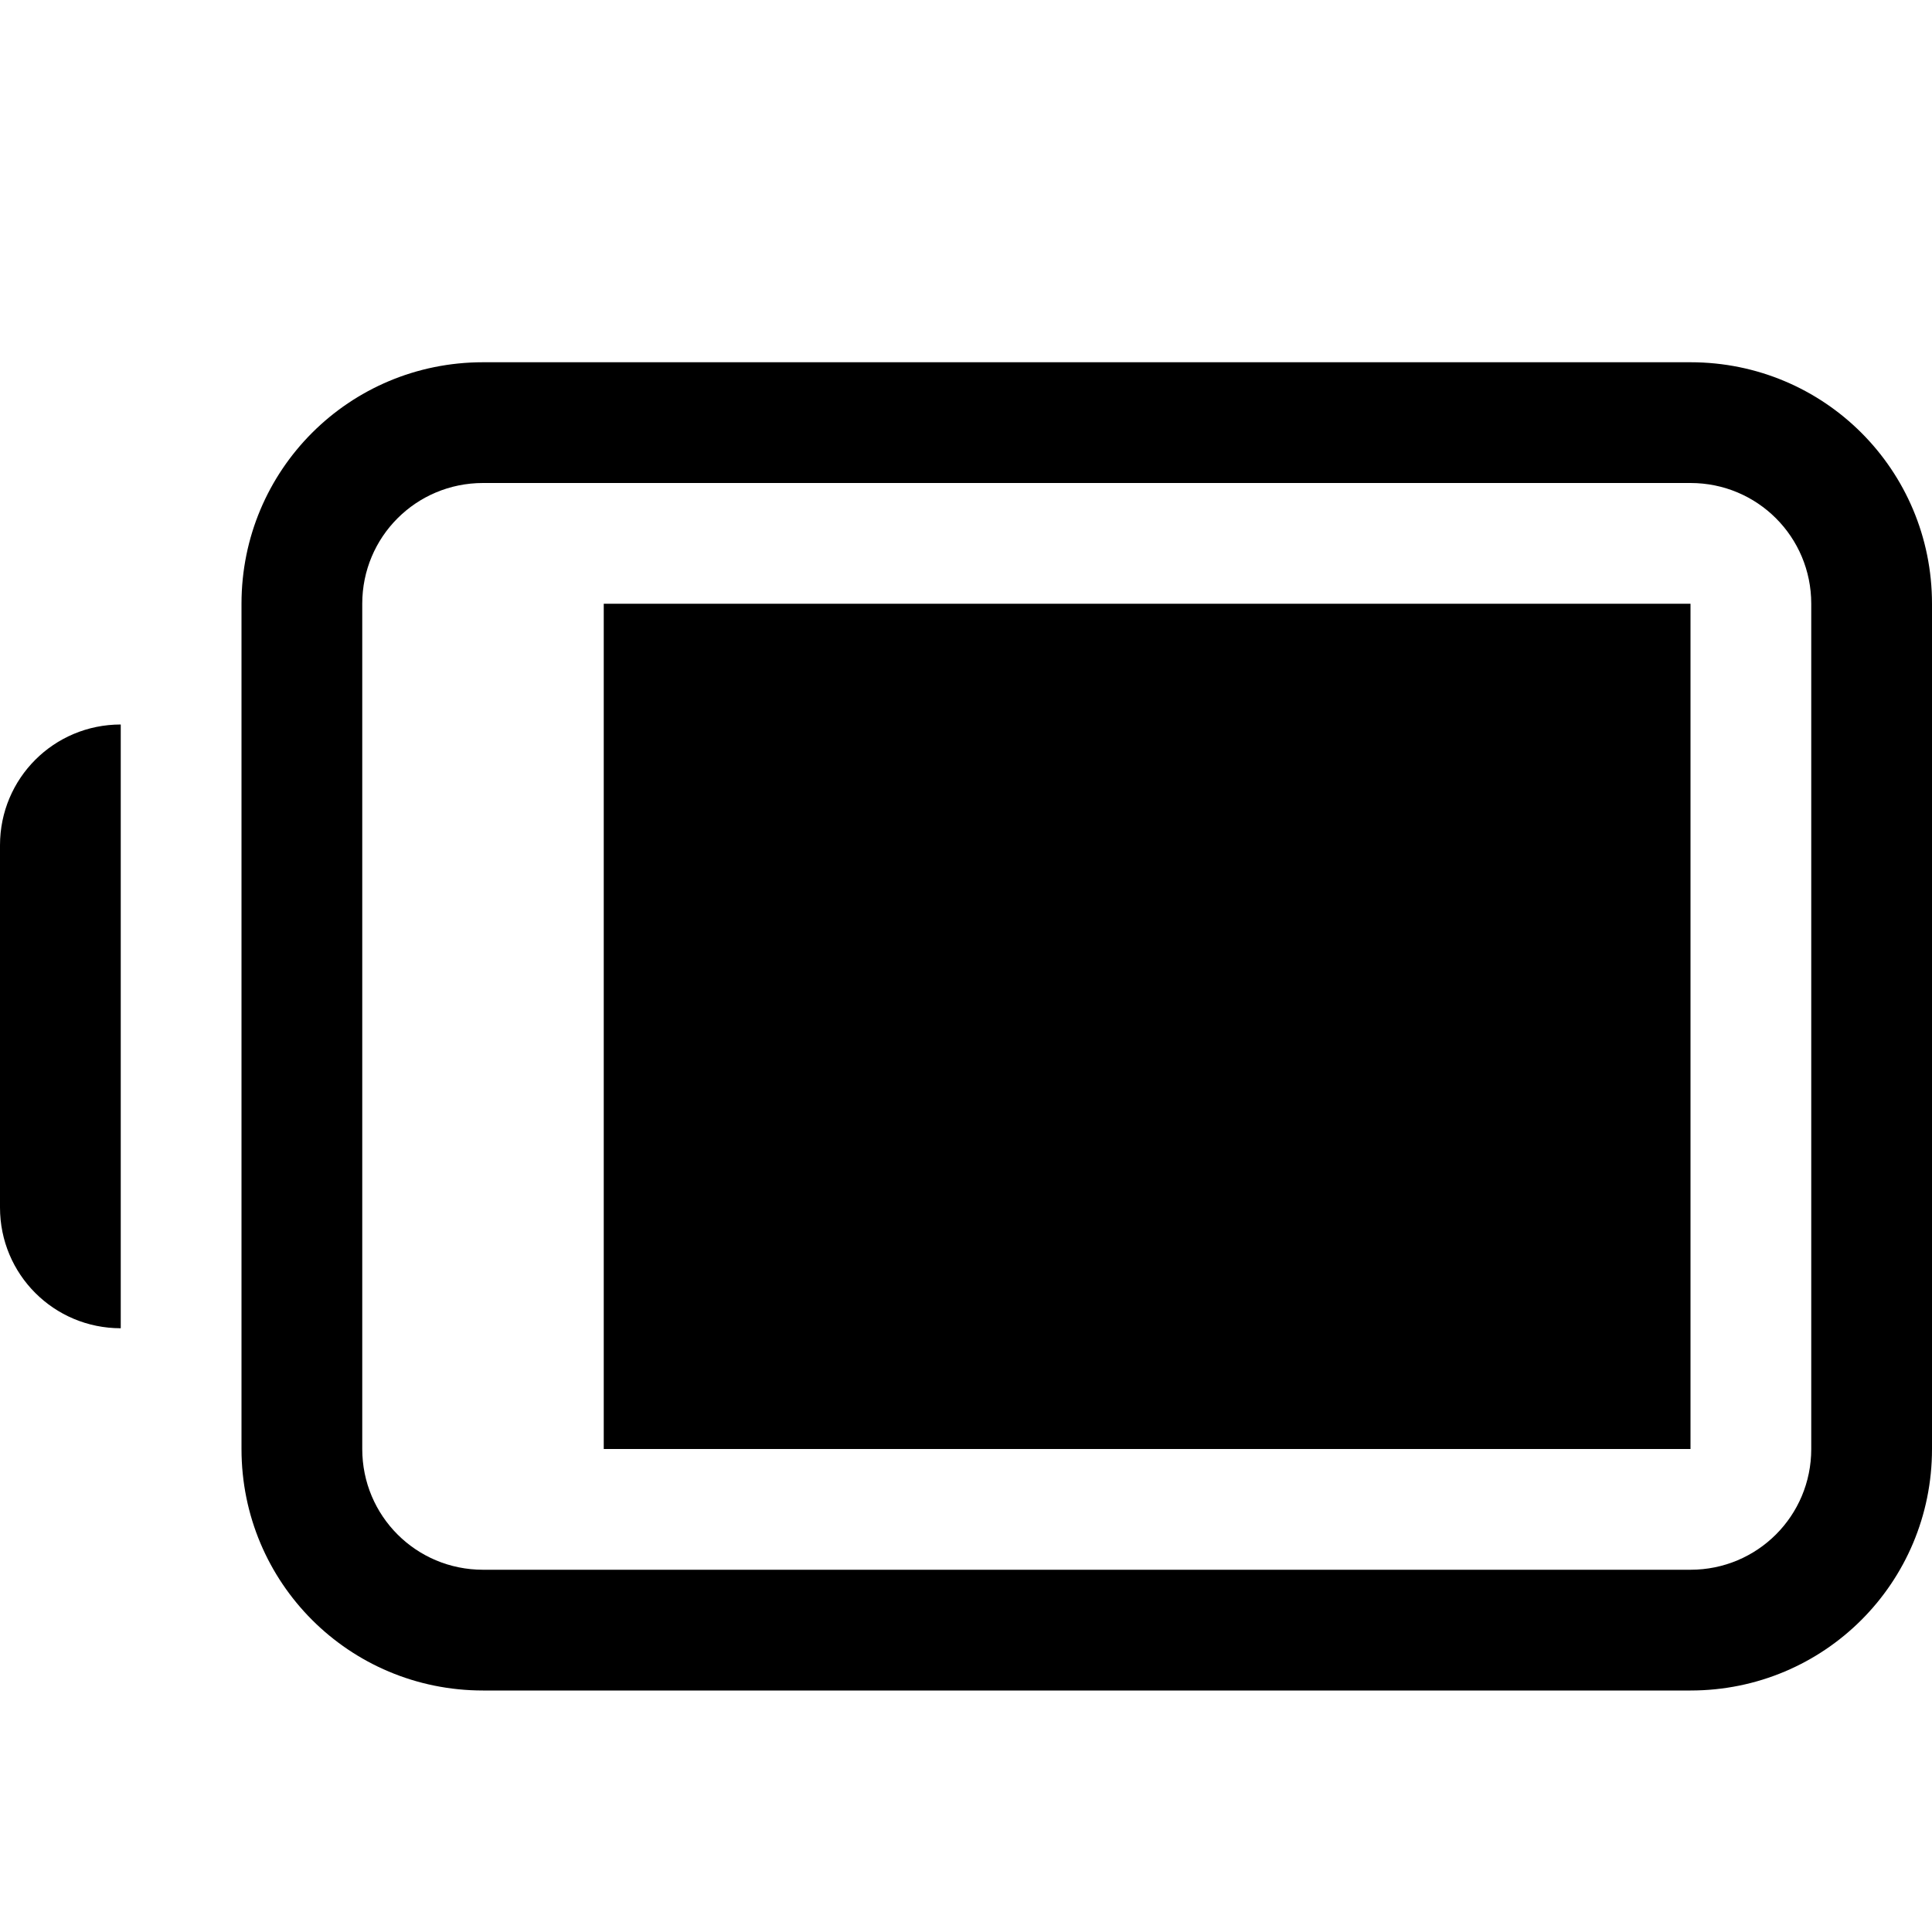
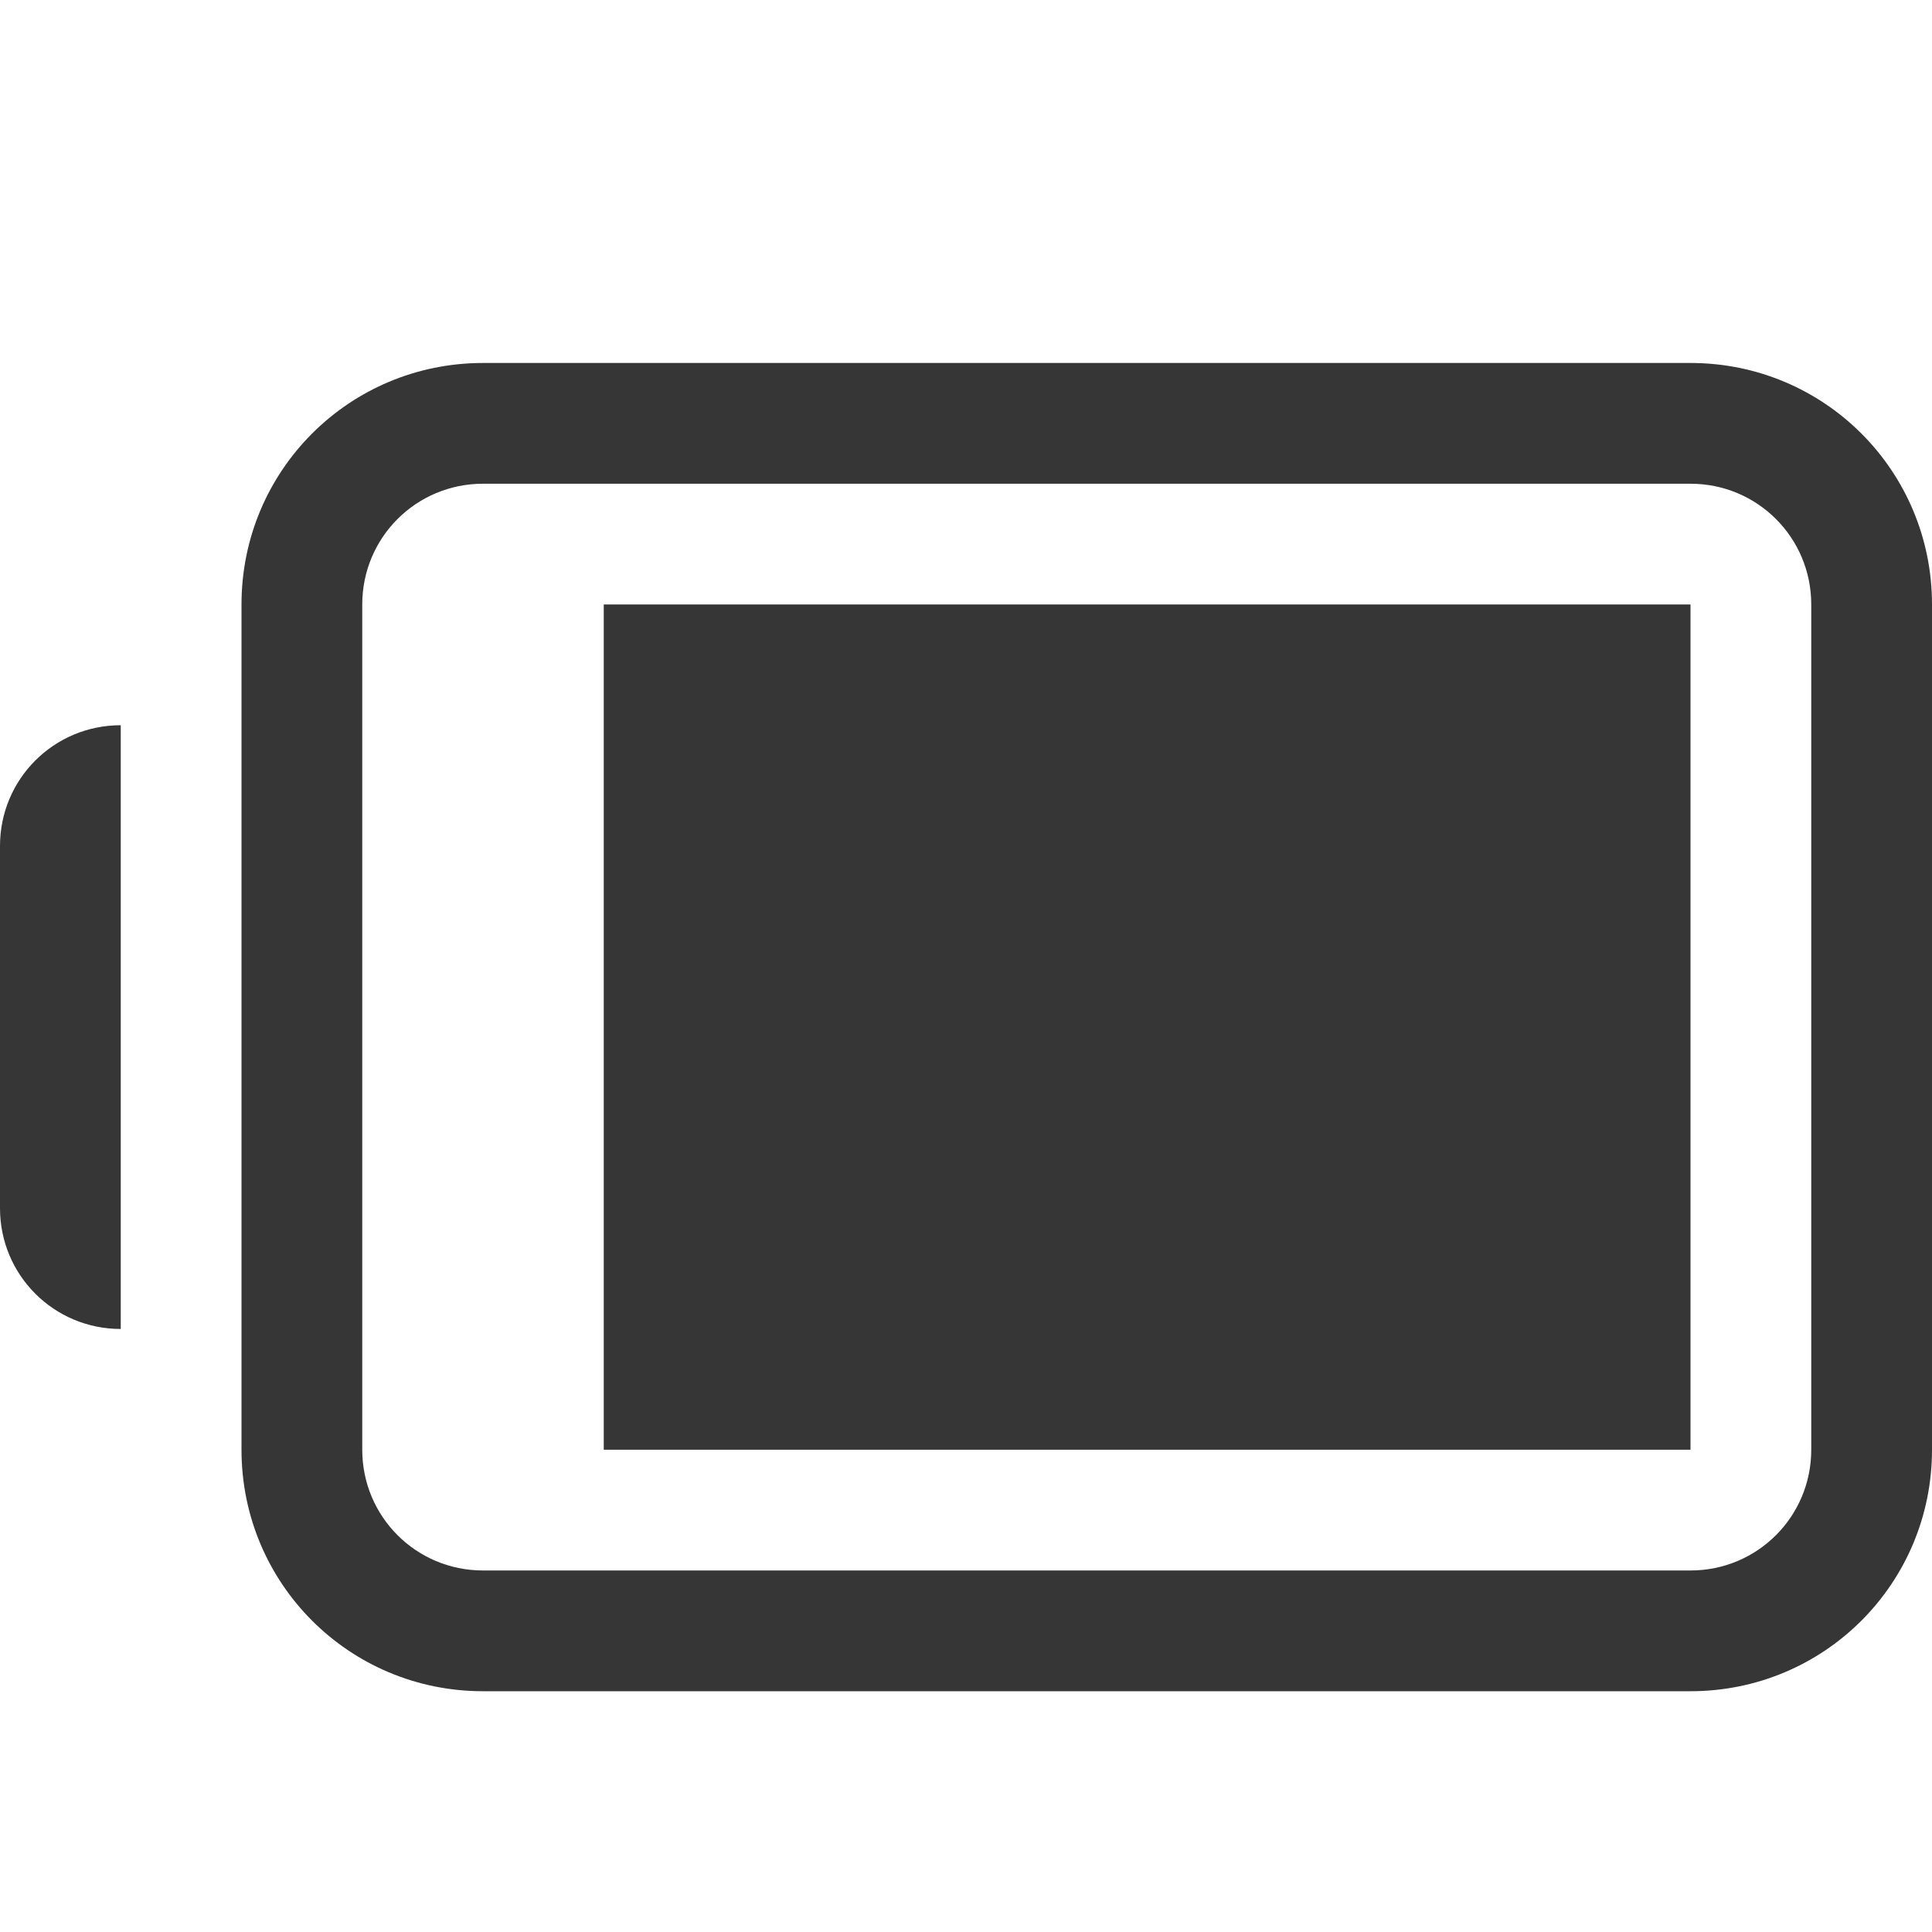
<svg xmlns="http://www.w3.org/2000/svg" width="16" height="16" viewBox="0 0 16 16" version="1.1" id="svg5">
  <defs id="defs2" />
-   <path d="M 1,6 C 0.446,6 0,6.446 0,7 v 3 c 0,0.554 0.446,1 1,1 z M 4,3 C 2.892,3 2,3.892 2,5 v 7 c 0,1.108 0.892,2 2,2 h 10 c 1.108,0 2,-0.892 2,-2 V 5 C 16,3.892 15.108,3 14,3 Z m 0,1 h 10 c 0.554,0 1,0.446 1,1 v 7 c 0,0.554 -0.446,1 -1,1 H 4 C 3.446,13 3,12.554 3,12 V 5 C 3,4.446 3.446,4 4,4 Z" id="path1017" />
-   <path d="m 5,5 h 9 v 7 H 5 Z" id="path1056" style="fill-opacity:1" />
+   <path d="m 1,6.006 c -0.554,0 -1,0.446 -1,1 v 3 c 0,0.554 0.446,1 1,1 z m 3,-3 c -1.108,0 -2,0.892 -2,2 v 7 c 0,1.108 0.892,2 2,2 h 10 c 1.108,0 2,-0.892 2,-2 V 5.006 c 0,-1.108 -0.892,-2 -2,-2 z m 0,1 h 10 c 0.554,0 1,0.446 1,1 v 7 c 0,0.554 -0.446,1 -1,1 H 4 c -0.554,0 -1,-0.446 -1,-1 V 5.006 c 0,-0.554 0.446,-1 1,-1 z" id="path1017" style="fill:#363636;fill-opacity:1" />
+   <path d="m 5,5.006 h 9 V 12.006 H 5 Z" id="path1056" style="fill:#363636;fill-opacity:1" />
</svg>
